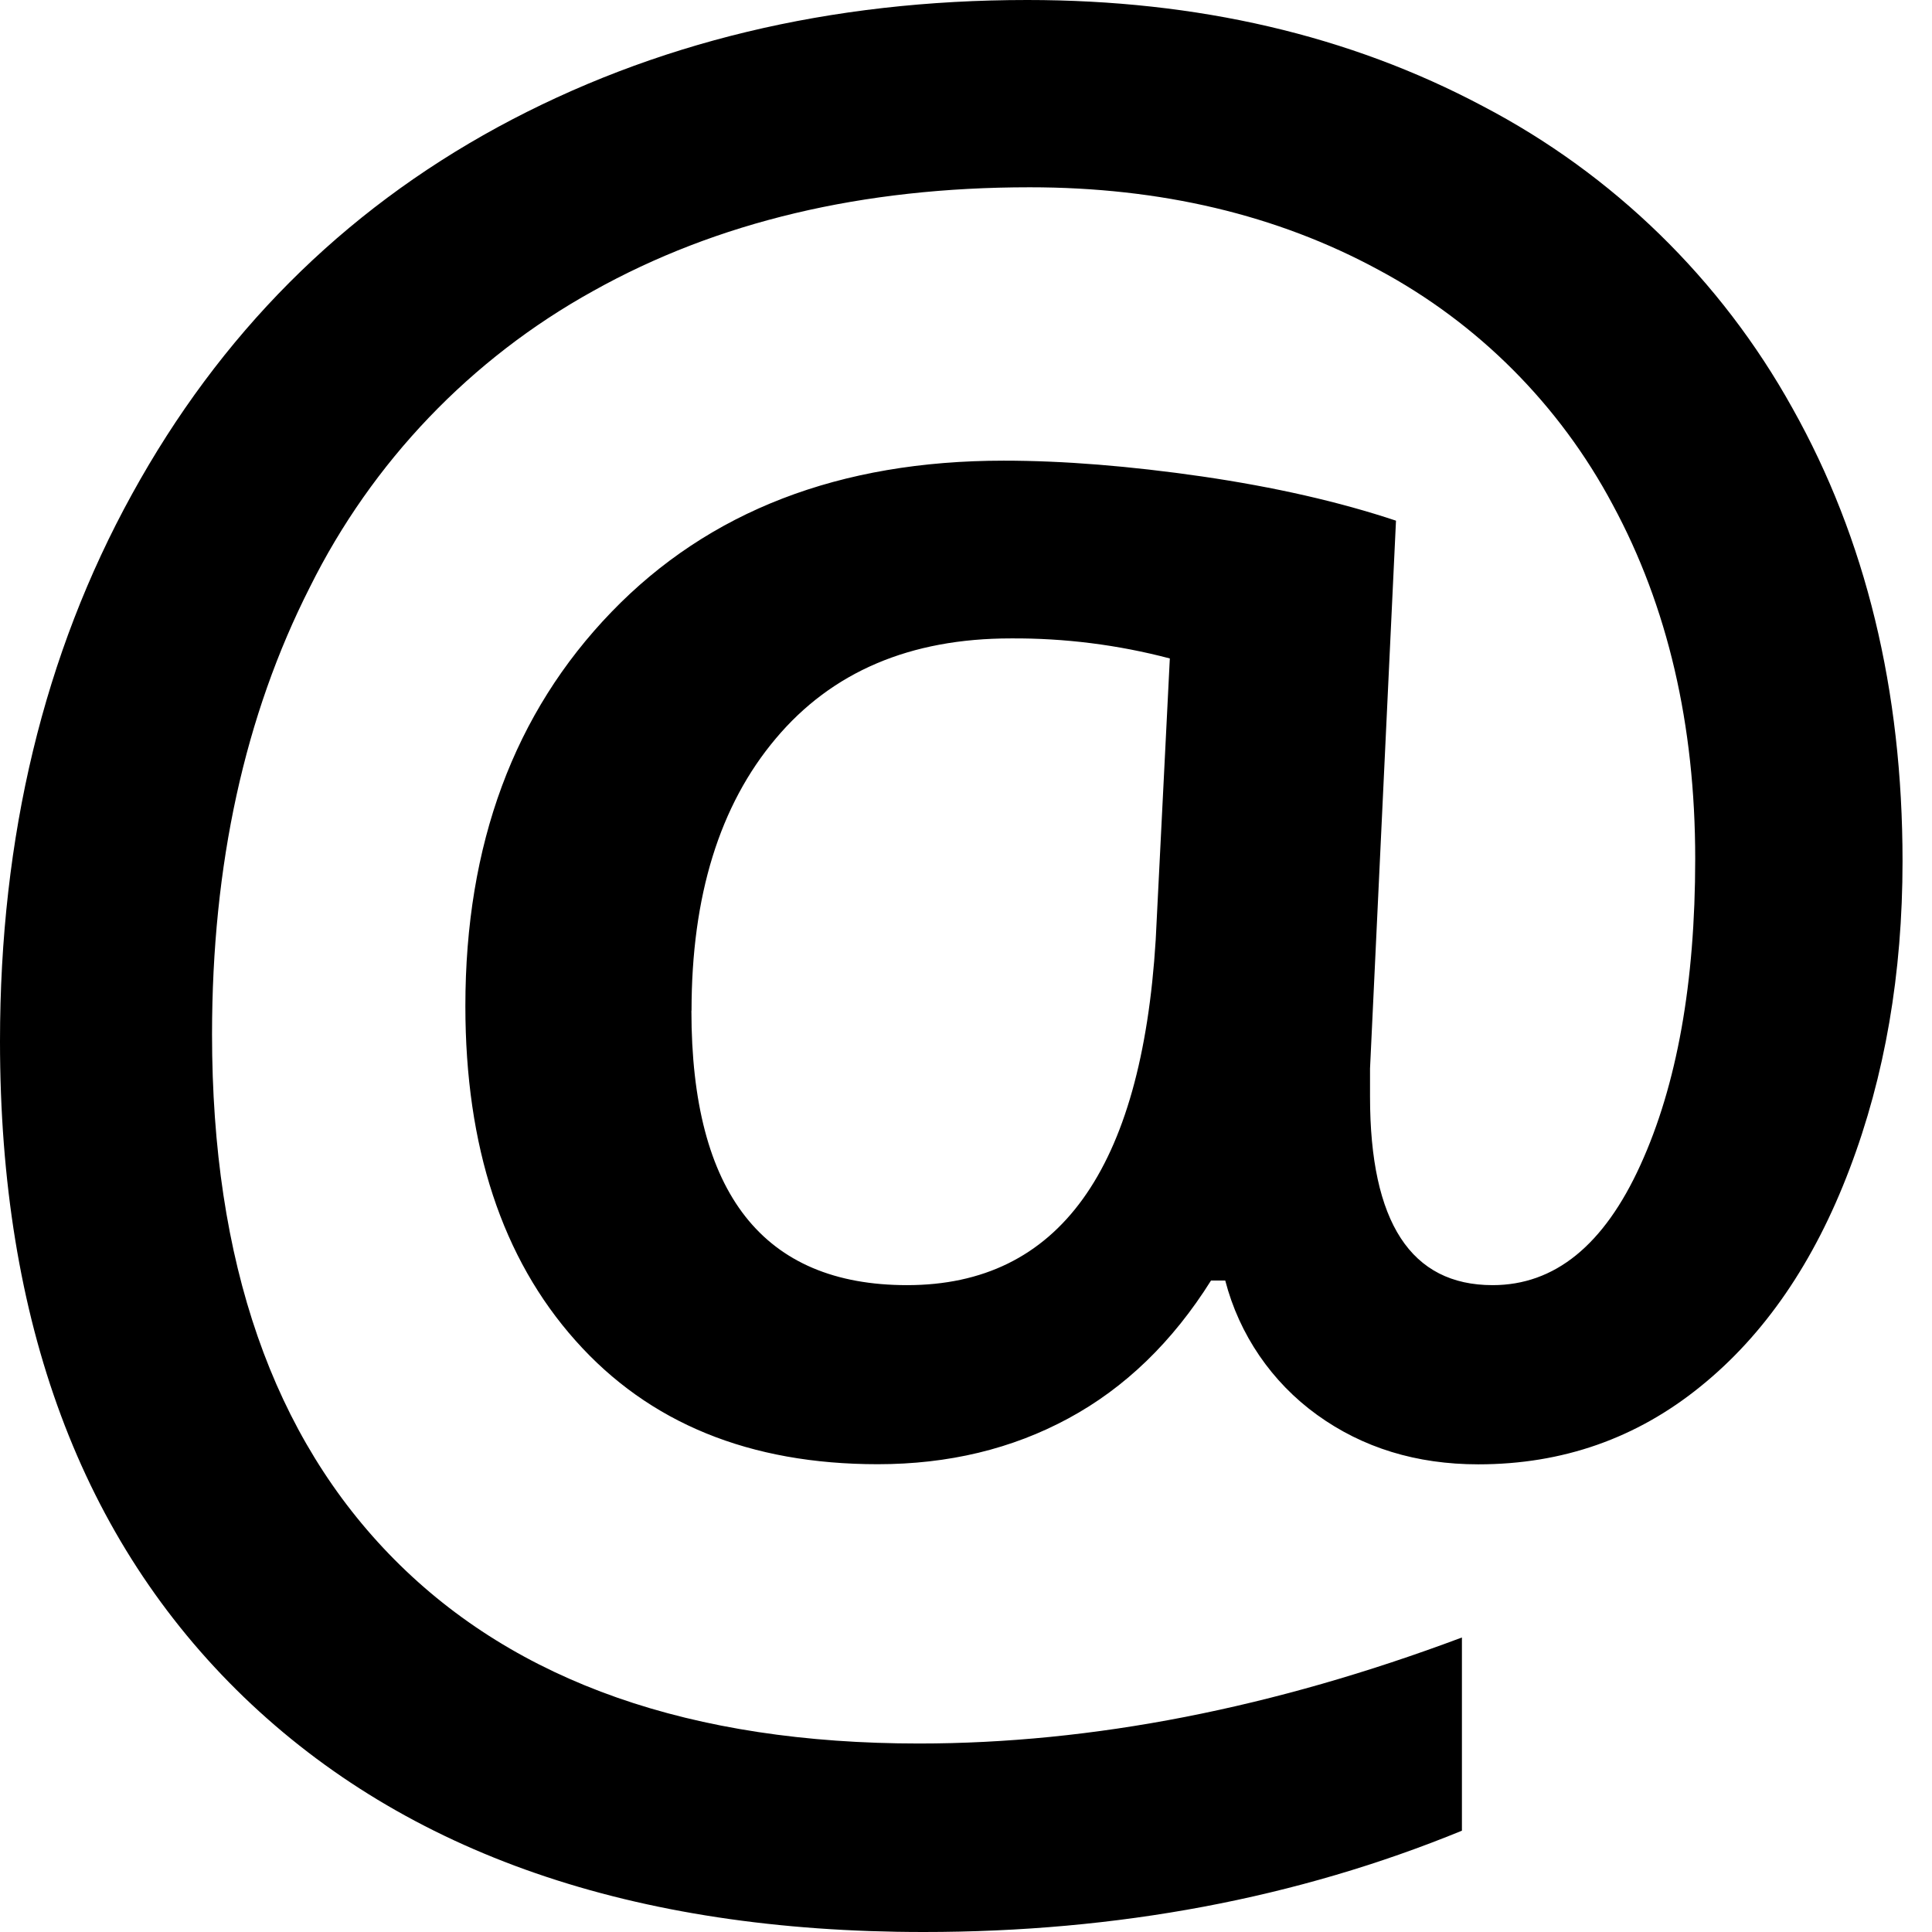
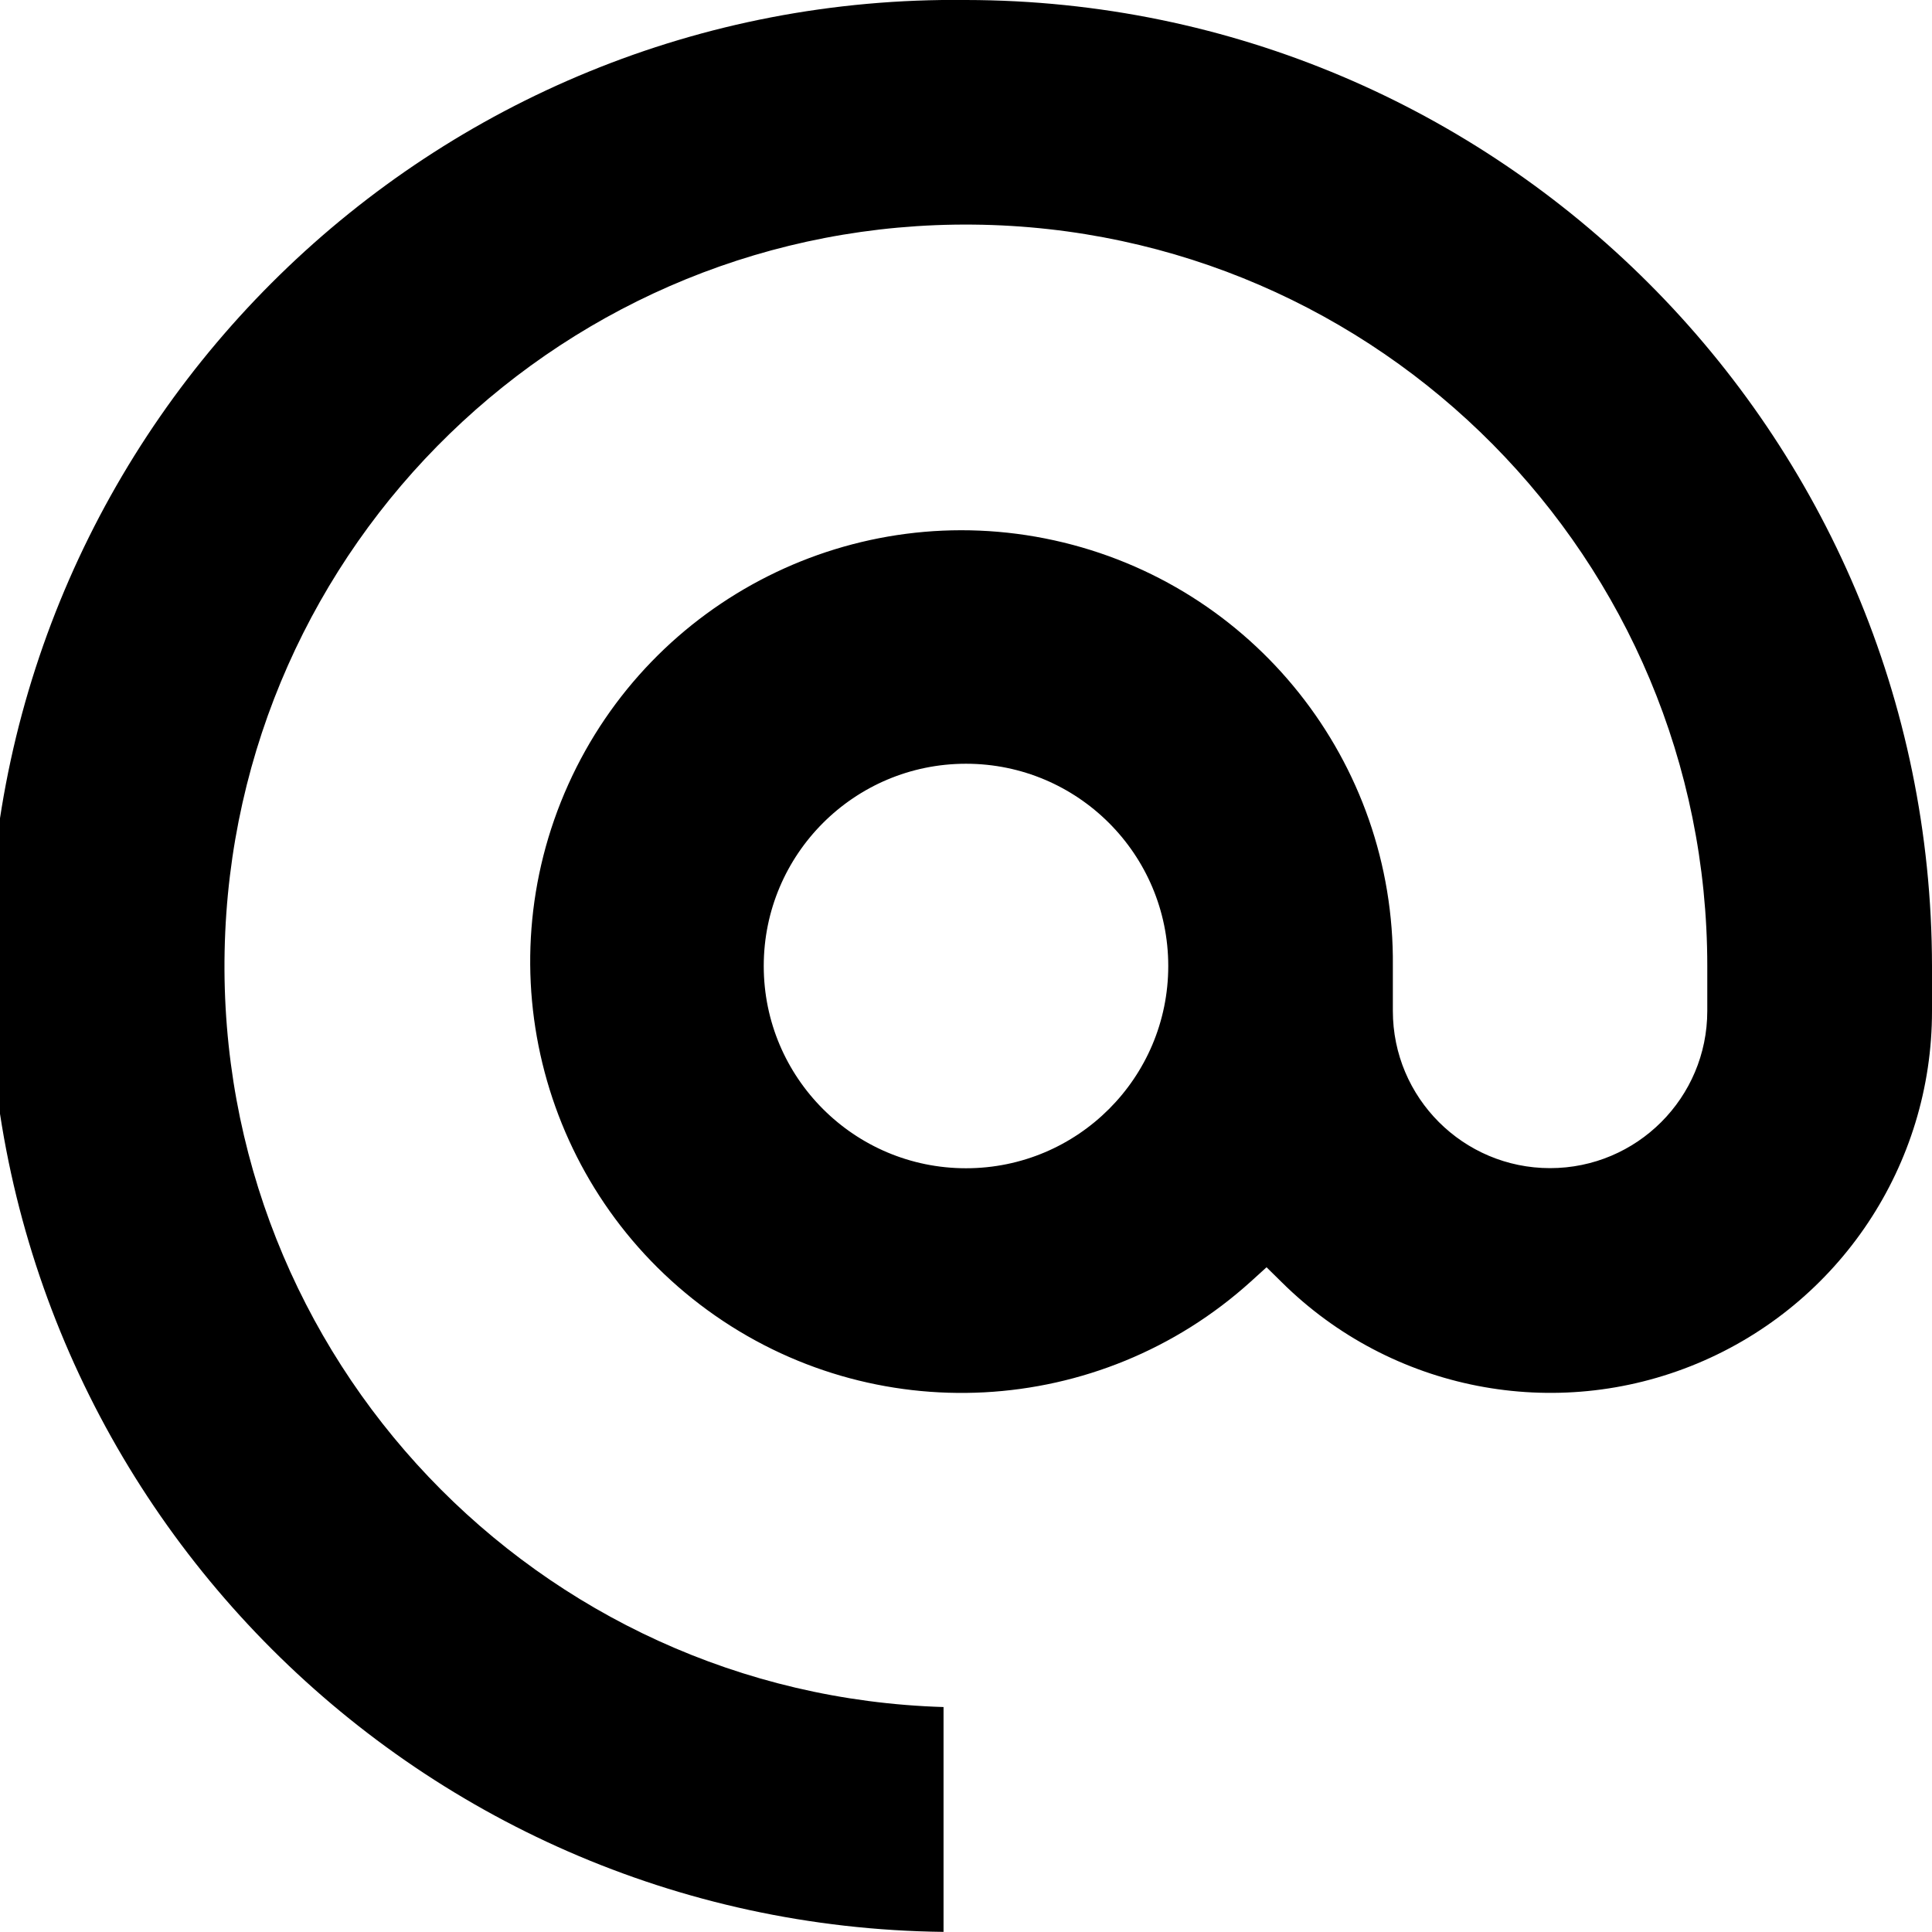
<svg xmlns="http://www.w3.org/2000/svg" width="16" height="16" viewBox="0 0 16 16">
-   <path fill="#000" fill-rule="evenodd" d="M15.756 7.132c0 .93-.146 1.78-.439 2.55-.293.772-.704 1.372-1.234 1.8-.53.43-1.143.645-1.84.645-.513 0-.958-.137-1.336-.41a1.986 1.986 0 0 1-.76-1.112h-.118c-.318.507-.712.888-1.18 1.141-.469.254-.995.38-1.58.38-1.06 0-1.895-.34-2.503-1.024-.608-.682-.912-1.606-.912-2.77 0-1.34.403-2.428 1.21-3.264.806-.835 1.889-1.253 3.248-1.253.495 0 1.042.044 1.644.131.602.088 1.137.21 1.605.366l-.215 4.537v.234c0 1.04.339 1.56 1.015 1.56.514 0 .922-.33 1.224-.994.303-.664.454-1.51.454-2.537 0-1.112-.228-2.09-.683-2.932a4.725 4.725 0 0 0-1.941-1.946c-.84-.455-1.802-.683-2.888-.683-1.386 0-2.59.286-3.615.859a5.7 5.7 0 0 0-2.346 2.453c-.54 1.064-.81 2.298-.81 3.703 0 1.886.504 3.336 1.512 4.351 1.008 1.015 2.456 1.522 4.342 1.522 1.437 0 2.936-.293 4.497-.878v1.6c-1.366.56-2.852.839-4.458.839-2.407 0-4.283-.649-5.63-1.946C.674 12.756 0 10.946 0 8.624c0-1.697.364-3.208 1.093-4.531.728-1.324 1.738-2.337 3.029-3.04C5.413.352 6.875 0 8.507 0c1.412 0 2.669.293 3.771.878a6.237 6.237 0 0 1 2.566 2.502c.608 1.083.912 2.334.912 3.752zM5.726 8.37c0 1.515.596 2.273 1.786 2.273 1.255 0 1.942-.953 2.059-2.859l.117-2.331a5.039 5.039 0 0 0-1.317-.166c-.833 0-1.482.276-1.947.83-.465.552-.697 1.303-.697 2.253z" />
+   <path fill="#000" fill-rule="nonzero" d="M8 0a8 8 0 0 0-.186 15.999v-1.862A6.14 6.14 0 1 1 14.139 8v.372a1.302 1.302 0 1 1-2.604 0V8a3.572 3.572 0 1 0-1.176 2.613l.13-.118.126.124A3.16 3.16 0 0 0 16 8.372V8a8.01 8.01 0 0 0-8-8zm0 9.675a1.674 1.674 0 1 1 0-3.35 1.674 1.674 0 0 1 0 3.35z" />
</svg>
